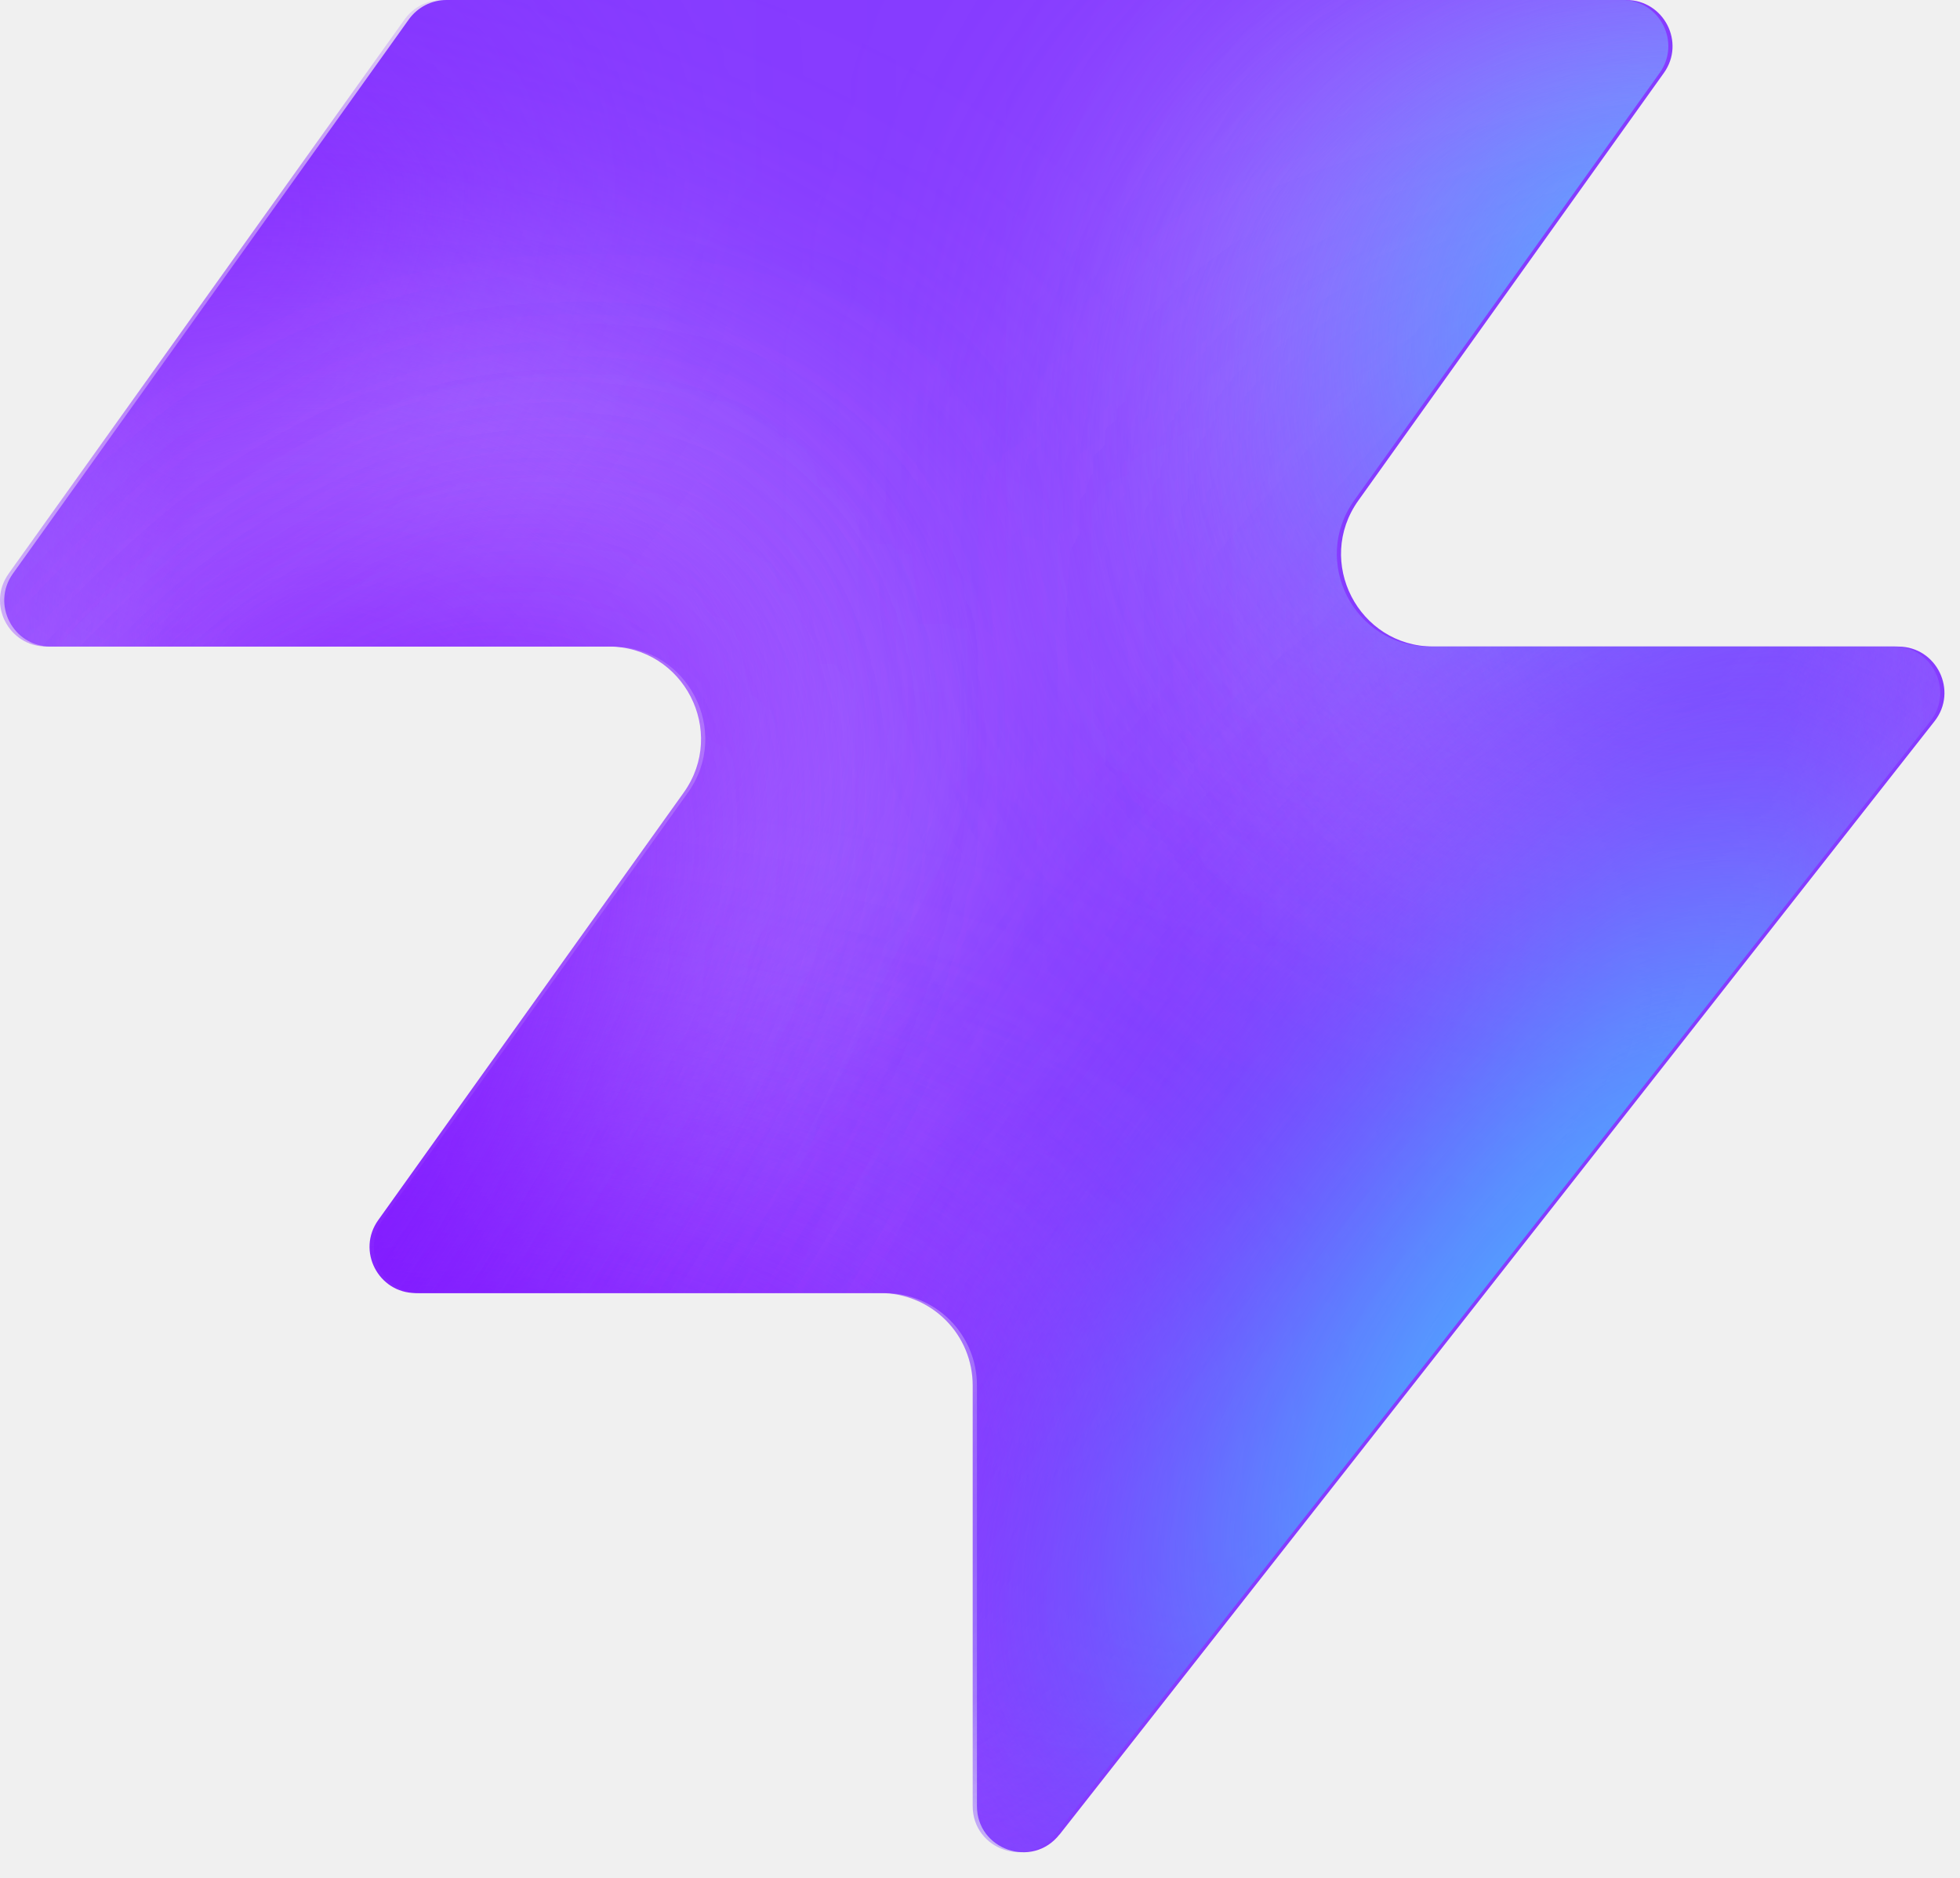
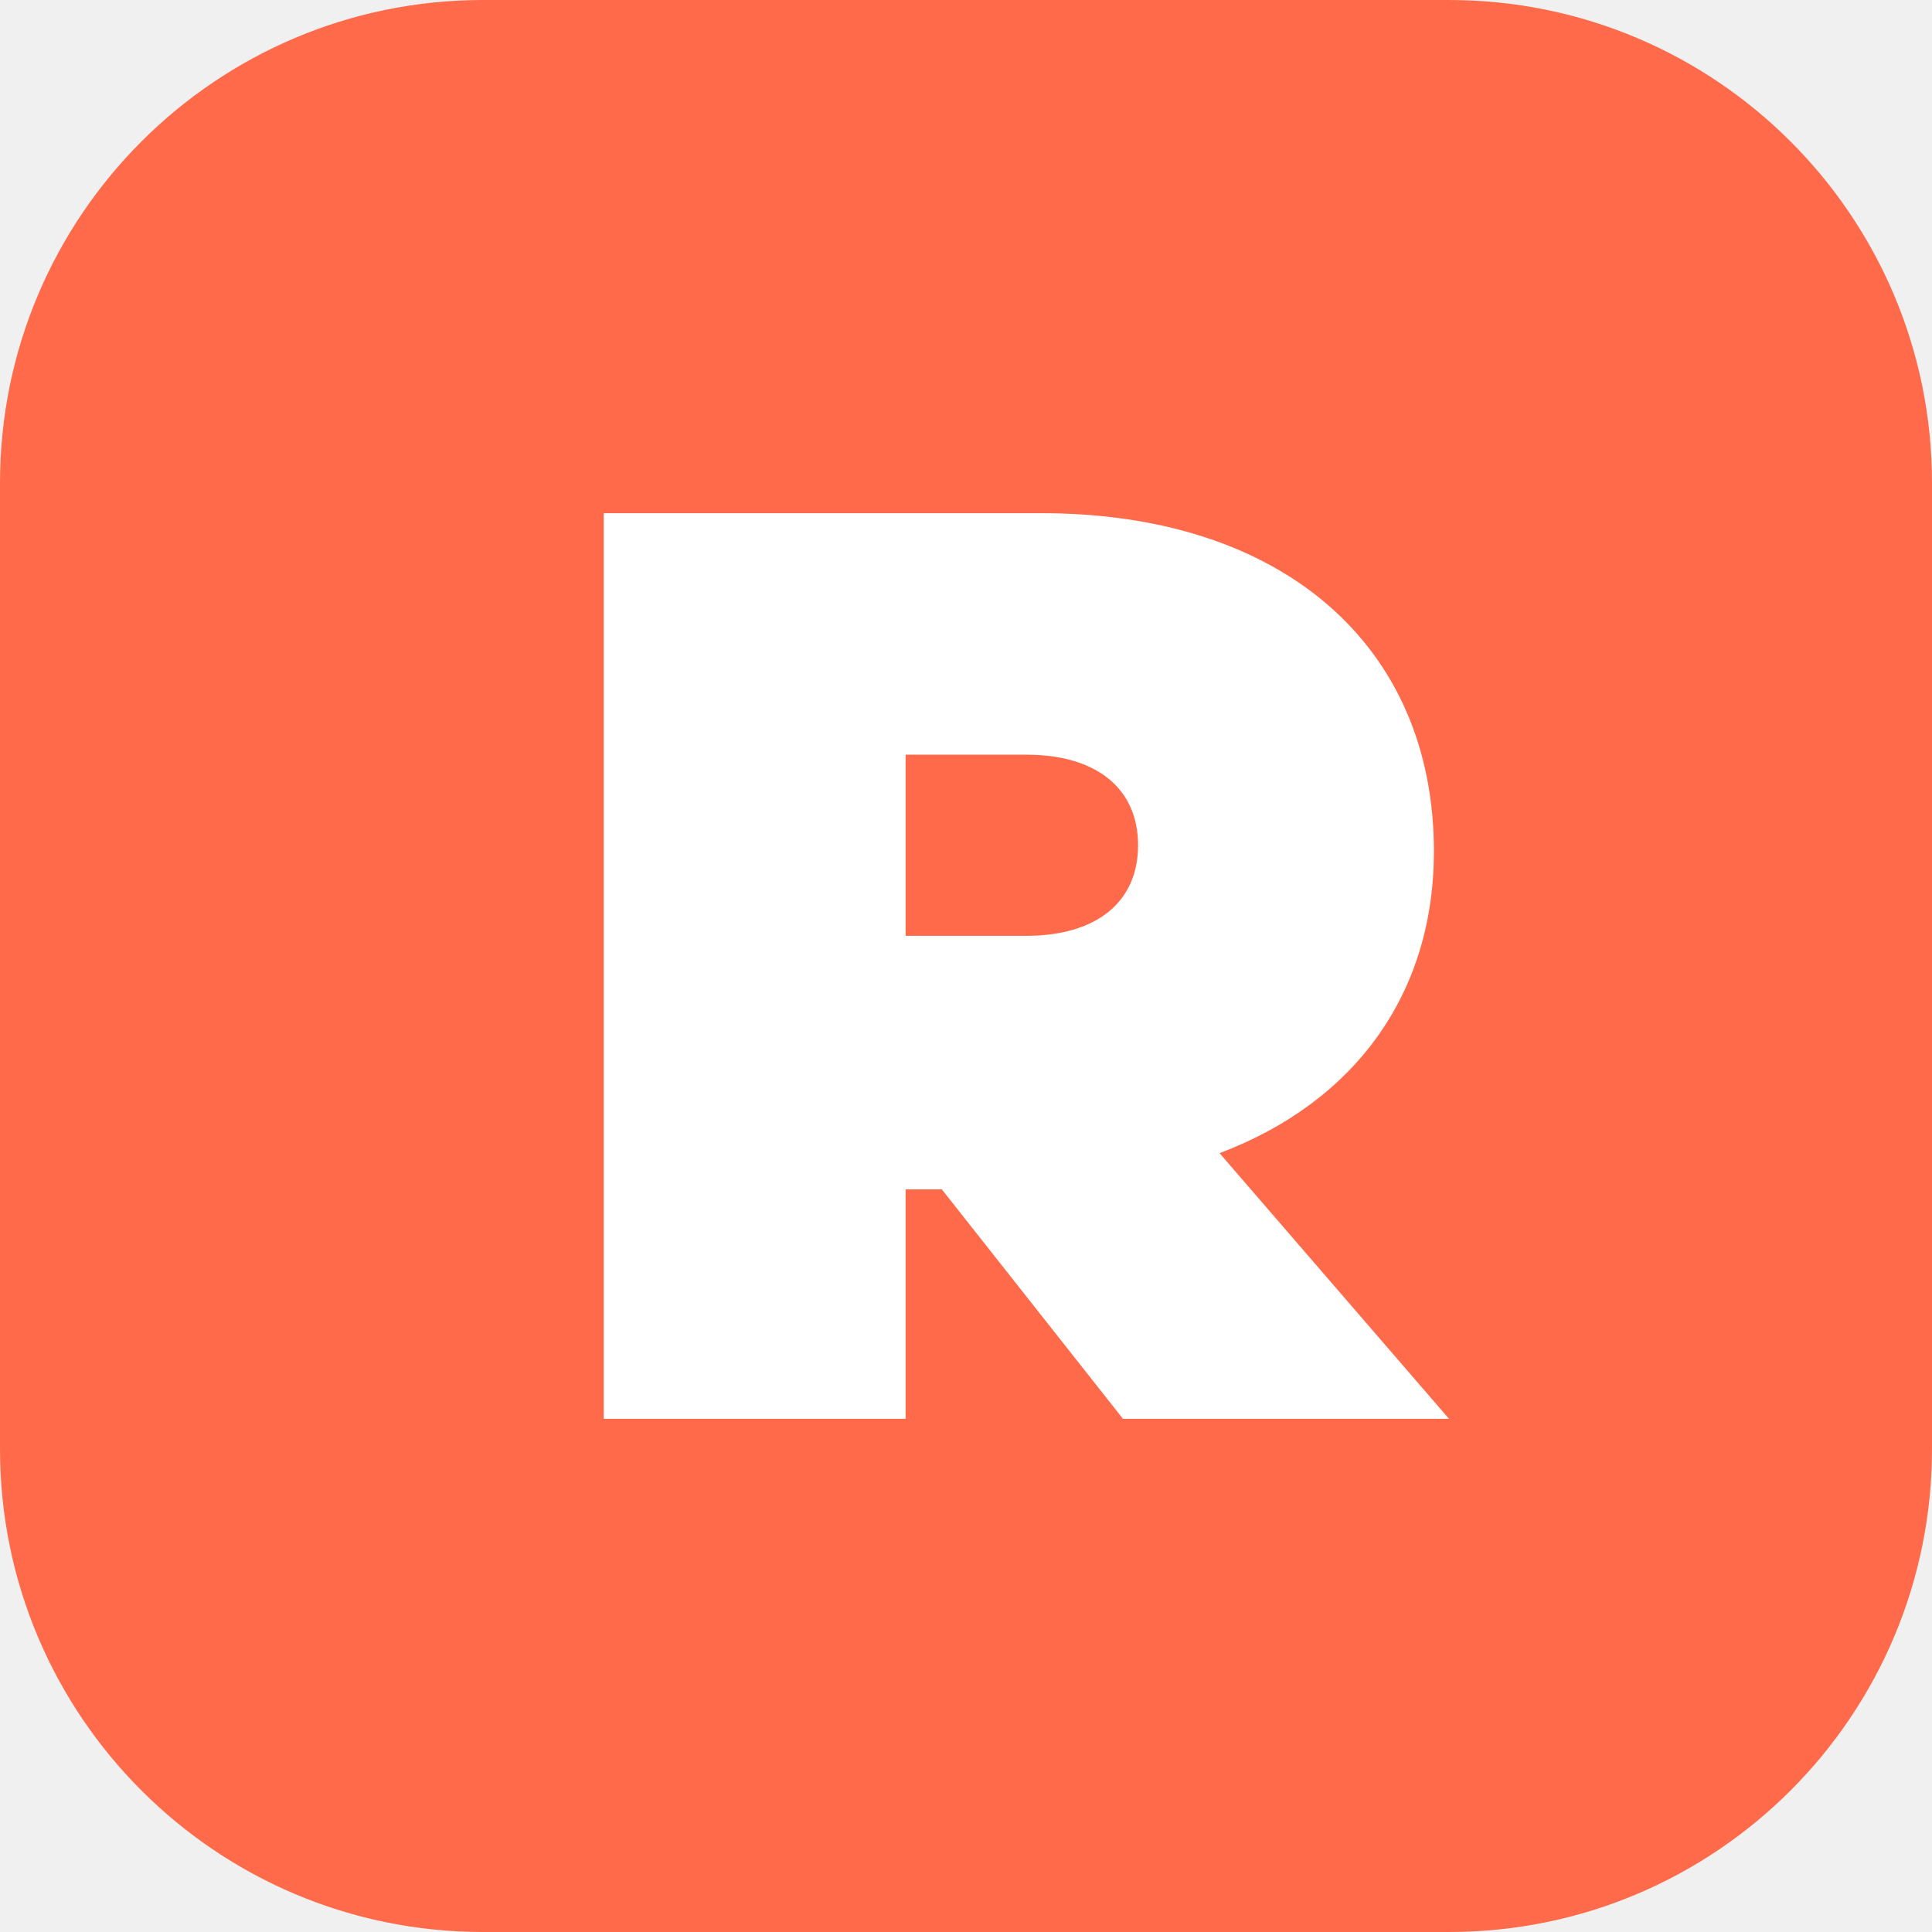
- <svg xmlns="http://www.w3.org/2000/svg" width="48" height="46" fill="none" viewBox="0 0 48 46">
-   <path fill="#863bff" d="M25.946 44.938c-.664.845-2.021.375-2.021-.698V33.937a2.26 2.26 0 0 0-2.262-2.262H10.287c-.92 0-1.456-1.04-.92-1.788l7.48-10.471c1.07-1.497 0-3.578-1.842-3.578H1.237c-.92 0-1.456-1.04-.92-1.788L10.013.474c.214-.297.556-.474.92-.474h28.894c.92 0 1.456 1.04.92 1.788l-7.48 10.471c-1.07 1.498 0 3.579 1.842 3.579h11.377c.943 0 1.473 1.088.89 1.83L25.947 44.94z" style="fill:#863bff;fill:color(display-p3 .525 .23 1);fill-opacity:1" />
-   <mask id="a" width="48" height="46" x="0" y="0" maskUnits="userSpaceOnUse" style="mask-type:alpha">
-     <path fill="#000" d="M25.842 44.938c-.664.844-2.021.375-2.021-.698V33.937a2.26 2.26 0 0 0-2.262-2.262H10.183c-.92 0-1.456-1.04-.92-1.788l7.48-10.471c1.07-1.498 0-3.579-1.842-3.579H1.133c-.92 0-1.456-1.04-.92-1.787L9.91.473c.214-.297.556-.474.92-.474h28.894c.92 0 1.456 1.04.92 1.788l-7.48 10.471c-1.07 1.498 0 3.578 1.842 3.578h11.377c.943 0 1.473 1.088.89 1.832L25.843 44.94z" style="fill:#000;fill-opacity:1" />
-   </mask>
-   <g mask="url(#a)">
-     <g filter="url(#b)">
-       <ellipse cx="5.508" cy="14.704" fill="#ede6ff" rx="5.508" ry="14.704" style="fill:#ede6ff;fill:color(display-p3 .927 .903 1);fill-opacity:1" transform="matrix(.00324 1 1 -.00324 -4.47 31.516)" />
-     </g>
-     <g filter="url(#c)">
-       <ellipse cx="10.399" cy="29.851" fill="#ede6ff" rx="10.399" ry="29.851" style="fill:#ede6ff;fill:color(display-p3 .927 .903 1);fill-opacity:1" transform="matrix(.00324 1 1 -.00324 -39.328 7.883)" />
-     </g>
-     <g filter="url(#d)">
-       <ellipse cx="5.508" cy="30.487" fill="#7e14ff" rx="5.508" ry="30.487" style="fill:#7e14ff;fill:color(display-p3 .492 .077 1);fill-opacity:1" transform="rotate(89.814 -25.913 -14.639)scale(1 -1)" />
-     </g>
-     <g filter="url(#e)">
-       <ellipse cx="5.508" cy="30.599" fill="#7e14ff" rx="5.508" ry="30.599" style="fill:#7e14ff;fill:color(display-p3 .492 .077 1);fill-opacity:1" transform="rotate(89.814 -32.644 -3.334)scale(1 -1)" />
-     </g>
-     <g filter="url(#f)">
-       <ellipse cx="5.508" cy="30.599" fill="#7e14ff" rx="5.508" ry="30.599" style="fill:#7e14ff;fill:color(display-p3 .492 .077 1);fill-opacity:1" transform="matrix(.00324 1 1 -.00324 -34.34 30.47)" />
-     </g>
-     <g filter="url(#g)">
-       <ellipse cx="14.072" cy="22.078" fill="#ede6ff" rx="14.072" ry="22.078" style="fill:#ede6ff;fill:color(display-p3 .927 .903 1);fill-opacity:1" transform="rotate(93.35 24.506 48.493)scale(-1 1)" />
-     </g>
-     <g filter="url(#h)">
-       <ellipse cx="3.47" cy="21.501" fill="#7e14ff" rx="3.47" ry="21.501" style="fill:#7e14ff;fill:color(display-p3 .492 .077 1);fill-opacity:1" transform="rotate(89.009 28.708 47.59)scale(-1 1)" />
-     </g>
-     <g filter="url(#i)">
-       <ellipse cx="3.47" cy="21.501" fill="#7e14ff" rx="3.47" ry="21.501" style="fill:#7e14ff;fill:color(display-p3 .492 .077 1);fill-opacity:1" transform="rotate(89.009 28.708 47.59)scale(-1 1)" />
-     </g>
-     <g filter="url(#j)">
-       <ellipse cx=".387" cy="8.972" fill="#7e14ff" rx="4.407" ry="29.108" style="fill:#7e14ff;fill:color(display-p3 .492 .077 1);fill-opacity:1" transform="rotate(39.51 .387 8.972)" />
-     </g>
-     <g filter="url(#k)">
-       <ellipse cx="47.523" cy="-6.092" fill="#7e14ff" rx="4.407" ry="29.108" style="fill:#7e14ff;fill:color(display-p3 .492 .077 1);fill-opacity:1" transform="rotate(37.892 47.523 -6.092)" />
-     </g>
-     <g filter="url(#l)">
-       <ellipse cx="41.412" cy="6.333" fill="#47bfff" rx="5.971" ry="9.665" style="fill:#47bfff;fill:color(display-p3 .28 .748 1);fill-opacity:1" transform="rotate(37.892 41.412 6.333)" />
-     </g>
-     <g filter="url(#m)">
-       <ellipse cx="-1.879" cy="38.332" fill="#7e14ff" rx="4.407" ry="29.108" style="fill:#7e14ff;fill:color(display-p3 .492 .077 1);fill-opacity:1" transform="rotate(37.892 -1.88 38.332)" />
-     </g>
-     <g filter="url(#n)">
-       <ellipse cx="-1.879" cy="38.332" fill="#7e14ff" rx="4.407" ry="29.108" style="fill:#7e14ff;fill:color(display-p3 .492 .077 1);fill-opacity:1" transform="rotate(37.892 -1.88 38.332)" />
-     </g>
-     <g filter="url(#o)">
-       <ellipse cx="35.651" cy="29.907" fill="#7e14ff" rx="4.407" ry="29.108" style="fill:#7e14ff;fill:color(display-p3 .492 .077 1);fill-opacity:1" transform="rotate(37.892 35.651 29.907)" />
-     </g>
-     <g filter="url(#p)">
-       <ellipse cx="38.418" cy="32.4" fill="#47bfff" rx="5.971" ry="15.297" style="fill:#47bfff;fill:color(display-p3 .28 .748 1);fill-opacity:1" transform="rotate(37.892 38.418 32.4)" />
-     </g>
-   </g>
-   <defs>
-     <filter id="b" width="60.045" height="41.654" x="-19.77" y="16.149" color-interpolation-filters="sRGB" filterUnits="userSpaceOnUse">
-       <feFlood flood-opacity="0" result="BackgroundImageFix" />
-       <feBlend in="SourceGraphic" in2="BackgroundImageFix" result="shape" />
-       <feGaussianBlur result="effect1_foregroundBlur_2002_17158" stdDeviation="7.659" />
-     </filter>
-     <filter id="c" width="90.34" height="51.437" x="-54.613" y="-7.533" color-interpolation-filters="sRGB" filterUnits="userSpaceOnUse">
-       <feFlood flood-opacity="0" result="BackgroundImageFix" />
-       <feBlend in="SourceGraphic" in2="BackgroundImageFix" result="shape" />
-       <feGaussianBlur result="effect1_foregroundBlur_2002_17158" stdDeviation="7.659" />
-     </filter>
-     <filter id="d" width="79.355" height="29.4" x="-49.64" y="2.03" color-interpolation-filters="sRGB" filterUnits="userSpaceOnUse">
-       <feFlood flood-opacity="0" result="BackgroundImageFix" />
-       <feBlend in="SourceGraphic" in2="BackgroundImageFix" result="shape" />
-       <feGaussianBlur result="effect1_foregroundBlur_2002_17158" stdDeviation="4.596" />
-     </filter>
-     <filter id="e" width="79.579" height="29.4" x="-45.045" y="20.029" color-interpolation-filters="sRGB" filterUnits="userSpaceOnUse">
-       <feFlood flood-opacity="0" result="BackgroundImageFix" />
-       <feBlend in="SourceGraphic" in2="BackgroundImageFix" result="shape" />
-       <feGaussianBlur result="effect1_foregroundBlur_2002_17158" stdDeviation="4.596" />
-     </filter>
-     <filter id="f" width="79.579" height="29.4" x="-43.513" y="21.178" color-interpolation-filters="sRGB" filterUnits="userSpaceOnUse">
-       <feFlood flood-opacity="0" result="BackgroundImageFix" />
-       <feBlend in="SourceGraphic" in2="BackgroundImageFix" result="shape" />
-       <feGaussianBlur result="effect1_foregroundBlur_2002_17158" stdDeviation="4.596" />
-     </filter>
-     <filter id="g" width="74.749" height="58.852" x="15.756" y="-17.901" color-interpolation-filters="sRGB" filterUnits="userSpaceOnUse">
-       <feFlood flood-opacity="0" result="BackgroundImageFix" />
-       <feBlend in="SourceGraphic" in2="BackgroundImageFix" result="shape" />
-       <feGaussianBlur result="effect1_foregroundBlur_2002_17158" stdDeviation="7.659" />
-     </filter>
-     <filter id="h" width="61.377" height="25.362" x="23.548" y="2.284" color-interpolation-filters="sRGB" filterUnits="userSpaceOnUse">
-       <feFlood flood-opacity="0" result="BackgroundImageFix" />
-       <feBlend in="SourceGraphic" in2="BackgroundImageFix" result="shape" />
-       <feGaussianBlur result="effect1_foregroundBlur_2002_17158" stdDeviation="4.596" />
-     </filter>
-     <filter id="i" width="61.377" height="25.362" x="23.548" y="2.284" color-interpolation-filters="sRGB" filterUnits="userSpaceOnUse">
-       <feFlood flood-opacity="0" result="BackgroundImageFix" />
-       <feBlend in="SourceGraphic" in2="BackgroundImageFix" result="shape" />
-       <feGaussianBlur result="effect1_foregroundBlur_2002_17158" stdDeviation="4.596" />
-     </filter>
-     <filter id="j" width="56.045" height="63.649" x="-27.636" y="-22.853" color-interpolation-filters="sRGB" filterUnits="userSpaceOnUse">
-       <feFlood flood-opacity="0" result="BackgroundImageFix" />
-       <feBlend in="SourceGraphic" in2="BackgroundImageFix" result="shape" />
-       <feGaussianBlur result="effect1_foregroundBlur_2002_17158" stdDeviation="4.596" />
-     </filter>
-     <filter id="k" width="54.814" height="64.646" x="20.116" y="-38.415" color-interpolation-filters="sRGB" filterUnits="userSpaceOnUse">
-       <feFlood flood-opacity="0" result="BackgroundImageFix" />
-       <feBlend in="SourceGraphic" in2="BackgroundImageFix" result="shape" />
-       <feGaussianBlur result="effect1_foregroundBlur_2002_17158" stdDeviation="4.596" />
-     </filter>
-     <filter id="l" width="33.541" height="35.313" x="24.641" y="-11.323" color-interpolation-filters="sRGB" filterUnits="userSpaceOnUse">
-       <feFlood flood-opacity="0" result="BackgroundImageFix" />
-       <feBlend in="SourceGraphic" in2="BackgroundImageFix" result="shape" />
-       <feGaussianBlur result="effect1_foregroundBlur_2002_17158" stdDeviation="4.596" />
-     </filter>
-     <filter id="m" width="54.814" height="64.646" x="-29.286" y="6.009" color-interpolation-filters="sRGB" filterUnits="userSpaceOnUse">
-       <feFlood flood-opacity="0" result="BackgroundImageFix" />
-       <feBlend in="SourceGraphic" in2="BackgroundImageFix" result="shape" />
-       <feGaussianBlur result="effect1_foregroundBlur_2002_17158" stdDeviation="4.596" />
-     </filter>
-     <filter id="n" width="54.814" height="64.646" x="-29.286" y="6.009" color-interpolation-filters="sRGB" filterUnits="userSpaceOnUse">
-       <feFlood flood-opacity="0" result="BackgroundImageFix" />
-       <feBlend in="SourceGraphic" in2="BackgroundImageFix" result="shape" />
-       <feGaussianBlur result="effect1_foregroundBlur_2002_17158" stdDeviation="4.596" />
-     </filter>
-     <filter id="o" width="54.814" height="64.646" x="8.244" y="-2.416" color-interpolation-filters="sRGB" filterUnits="userSpaceOnUse">
-       <feFlood flood-opacity="0" result="BackgroundImageFix" />
-       <feBlend in="SourceGraphic" in2="BackgroundImageFix" result="shape" />
-       <feGaussianBlur result="effect1_foregroundBlur_2002_17158" stdDeviation="4.596" />
-     </filter>
-     <filter id="p" width="39.409" height="43.623" x="18.713" y="10.588" color-interpolation-filters="sRGB" filterUnits="userSpaceOnUse">
-       <feFlood flood-opacity="0" result="BackgroundImageFix" />
-       <feBlend in="SourceGraphic" in2="BackgroundImageFix" result="shape" />
-       <feGaussianBlur result="effect1_foregroundBlur_2002_17158" stdDeviation="4.596" />
-     </filter>
-   </defs>
+ <svg xmlns="http://www.w3.org/2000/svg" viewBox="0 0 64 64">
+   <rect width="64" height="64" rx="16" fill="#ff6b4a" />
+   <path d="M20 47V17h14.5c8 0 13 4.4 13 11.2 0 4.7-2.6 8.3-7.1 10L48 47H37.2l-6-7.6H30V47H20Zm10-16h4c2.3 0 3.7-1.1 3.7-3s-1.4-3-3.7-3h-4v6Z" fill="#fff" />
</svg>
